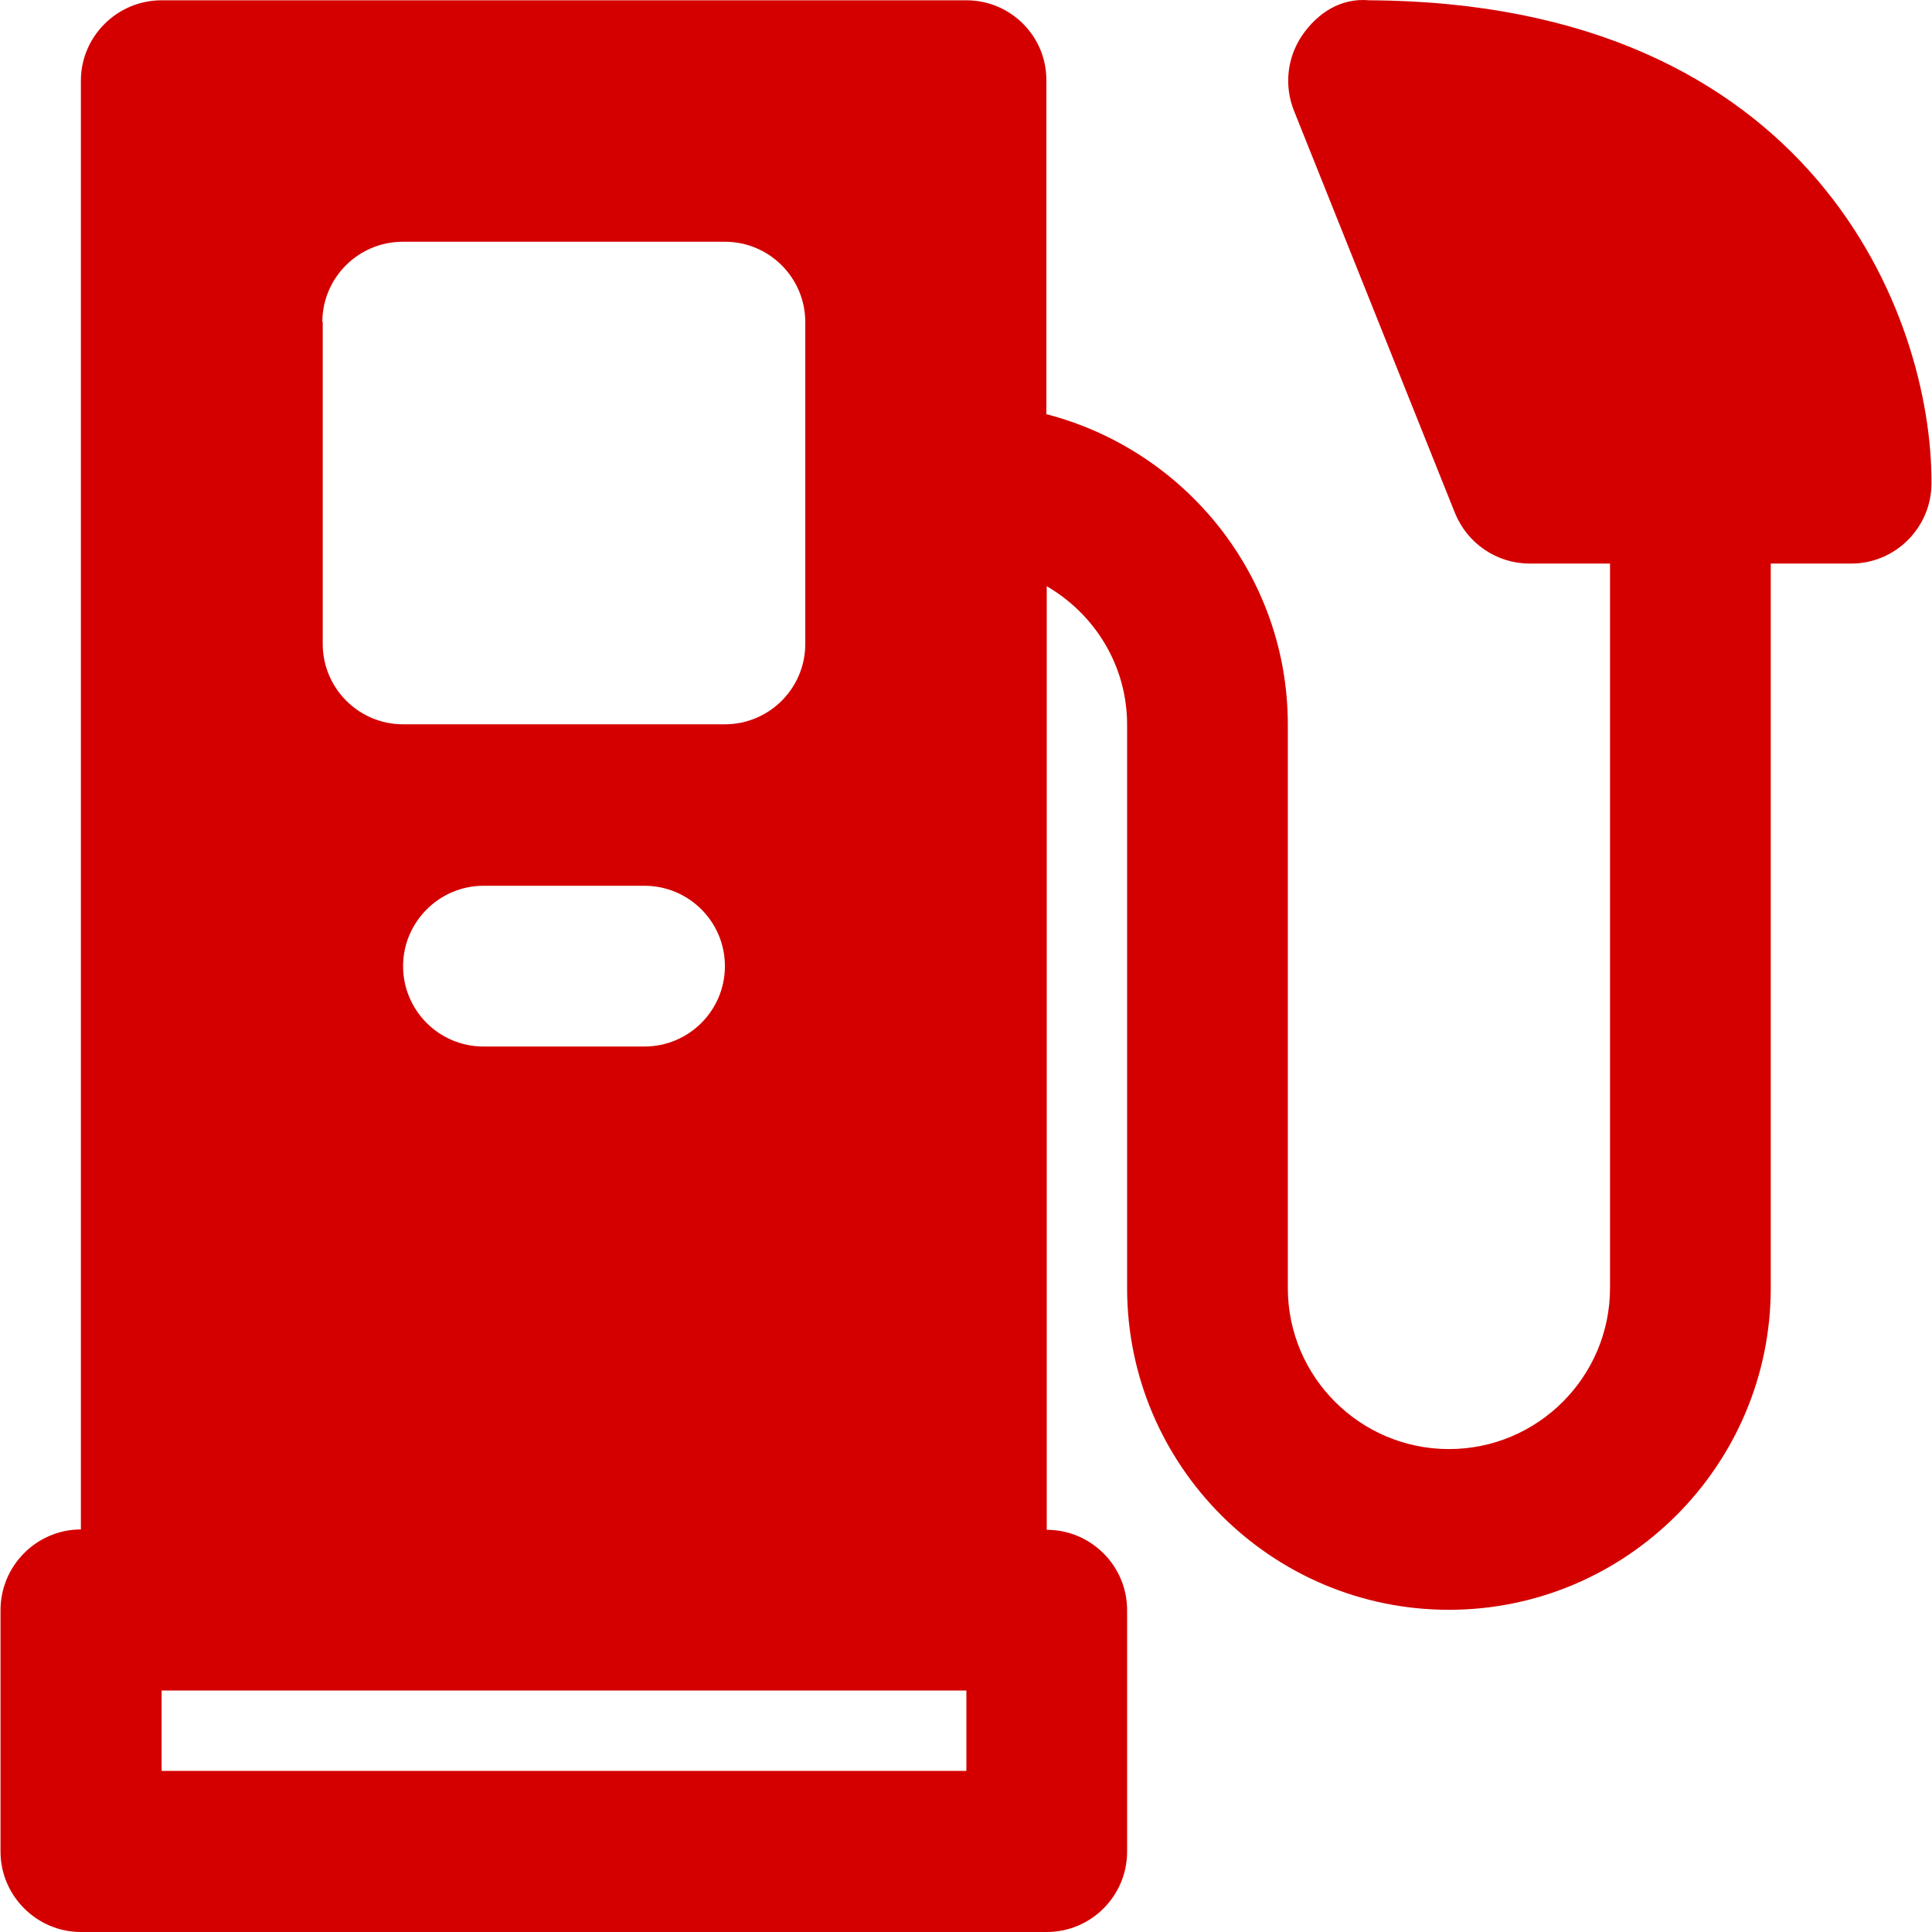
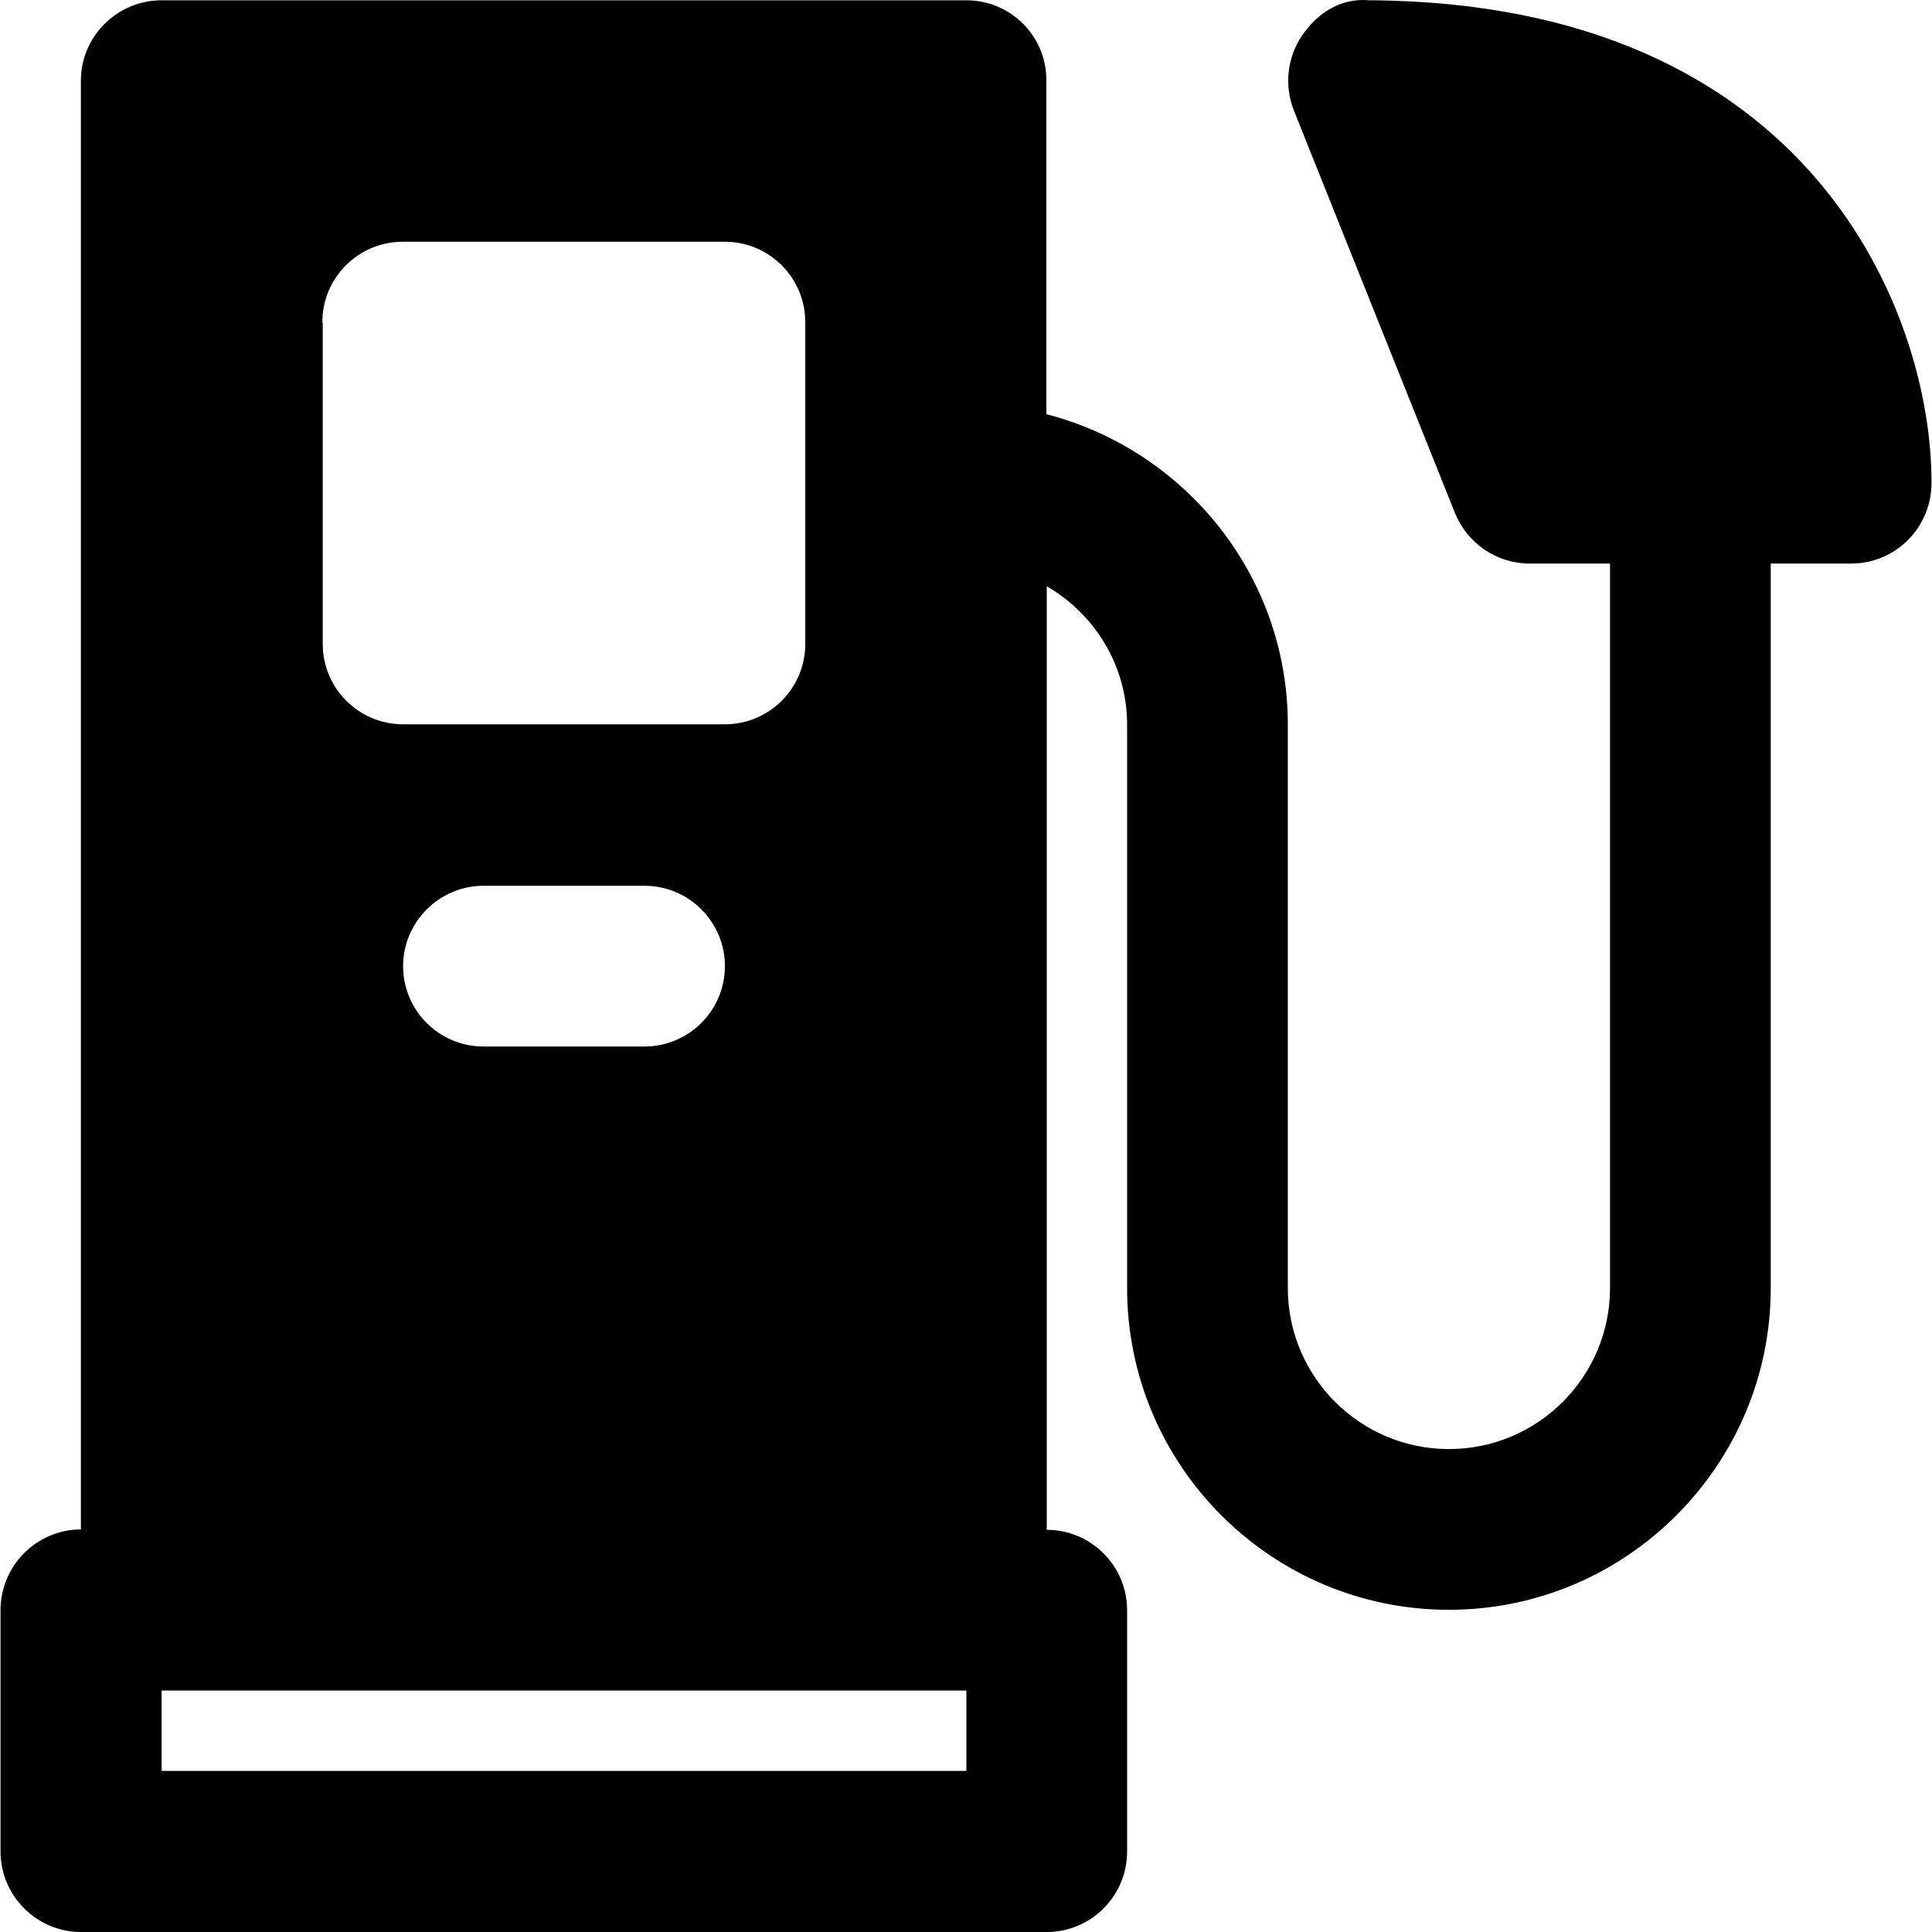
- <svg xmlns="http://www.w3.org/2000/svg" fill="#000000" height="800px" width="800px" version="1.1" id="Layer_1" viewBox="0 0 512.076 512.076" xml:space="preserve">
+ <svg xmlns="http://www.w3.org/2000/svg" fill="#000000" height="800" width="800" version="1.1" id="Layer_1" viewBox="0 0 512.076 512.076" xml:space="preserve">
  <defs id="defs2" />
-   <g id="g2" style="fill:#d40000">
-     <g id="g1" style="fill:#d40000">
-       <path d="M362.938,0.076c-7.7-0.7-13.8,3.5-17.8,9.3c-4,5.9-4.8,13.3-2.2,19.9l42.7,106.7c3.3,8.1,11.1,13.4,19.8,13.4h21.3v192    c0,23.5-19.1,42.7-42.7,42.7c-23.5,0-42.7-19.1-42.7-42.7v-149.3c0-39.6-27.3-72.8-64-82.3v-88.4c0.1-11.7-9.4-21.3-21.2-21.3    h-213.3c-11.8,0-21.4,9.6-21.4,21.3v384c-11.7,0-21.3,9.6-21.3,21.4v64c0,11.7,9.6,21.3,21.3,21.3h256c11.8,0,21.3-9.6,21.3-21.3    v-64c0-11.8-9.6-21.3-21.3-21.3v-250.1c12.7,7.4,21.3,21,21.3,36.7v149.3c0,47.1,38.3,85.3,85.3,85.3s85.3-38.3,85.3-85.3v-192    h21.3c11.8,0,21.3-9.6,21.3-21.3C512.138,84.076,480.938,0.676,362.938,0.076z M106.738,64.076h85.4c11.8,0,21.3,9.6,21.3,21.3    v85.3c0,11.8-9.6,21.3-21.3,21.3h-85.3c-11.8,0-21.3-9.6-21.3-21.3v-85.3h-0.1C85.438,73.576,95.038,64.076,106.738,64.076z     M192.138,256.076c0,11.8-9.6,21.3-21.3,21.3h-42.7c-11.8,0-21.3-9.6-21.3-21.3c0-11.7,9.6-21.3,21.3-21.3h42.7    C182.538,234.776,192.138,244.276,192.138,256.076z M256.138,469.376h-213.3v-21.3h213.3V469.376z" id="path1" style="fill:#d40000" />
+   <g id="g2">
+     <g id="g1" style="stroke:none">
+       <path d="m 362.938,0.076 c -7.7,-0.7 -13.8,3.5 -17.8,9.3 -4,5.9 -4.8,13.3 -2.2,19.9 l 42.7,106.7 c 3.3,8.1 11.1,13.4 19.8,13.4 h 21.3 v 192 c 0,23.5 -19.1,42.7 -42.7,42.7 -23.5,0 -42.7,-19.1 -42.7,-42.7 v -149.3 c 0,-39.6 -27.3,-72.8 -64,-82.3 v -88.4 c 0.1,-11.7 -9.4,-21.3 -21.2,-21.3 h -213.3 c -11.8,0 -21.4,9.6 -21.4,21.3 v 384 c -11.7,0 -21.3,9.6 -21.3,21.4 v 64 c 0,11.7 9.6,21.3 21.3,21.3 h 256 c 11.8,0 21.3,-9.6 21.3,-21.3 v -64 c 0,-11.8 -9.6,-21.3 -21.3,-21.3 v -250.1 c 12.7,7.4 21.3,21 21.3,36.7 v 149.3 c 0,47.1 38.3,85.3 85.3,85.3 47,0 85.3,-38.3 85.3,-85.3 v -192 h 21.3 c 11.8,0 21.3,-9.6 21.3,-21.3 0.2,-44 -31,-127.4 -149,-128 z m -256.2,64 h 85.4 c 11.8,0 21.3,9.6 21.3,21.3 v 85.3 c 0,11.8 -9.6,21.3 -21.3,21.3 h -85.3 c -11.8,0 -21.3,-9.6 -21.3,-21.3 v -85.3 h -0.1 c 0,-11.8 9.6,-21.3 21.3,-21.3 z m 85.4,192 c 0,11.8 -9.6,21.3 -21.3,21.3 h -42.7 c -11.8,0 -21.3,-9.6 -21.3,-21.3 0,-11.7 9.6,-21.3 21.3,-21.3 h 42.7 c 11.7,0 21.3,9.5 21.3,21.3 z m 64,213.3 h -213.3 v -21.3 h 213.3 z" id="path1" style="fill-opacity:1;stroke:none;stroke-width:6.401;stroke-dasharray:none;stroke-opacity:1" />
    </g>
  </g>
</svg>
